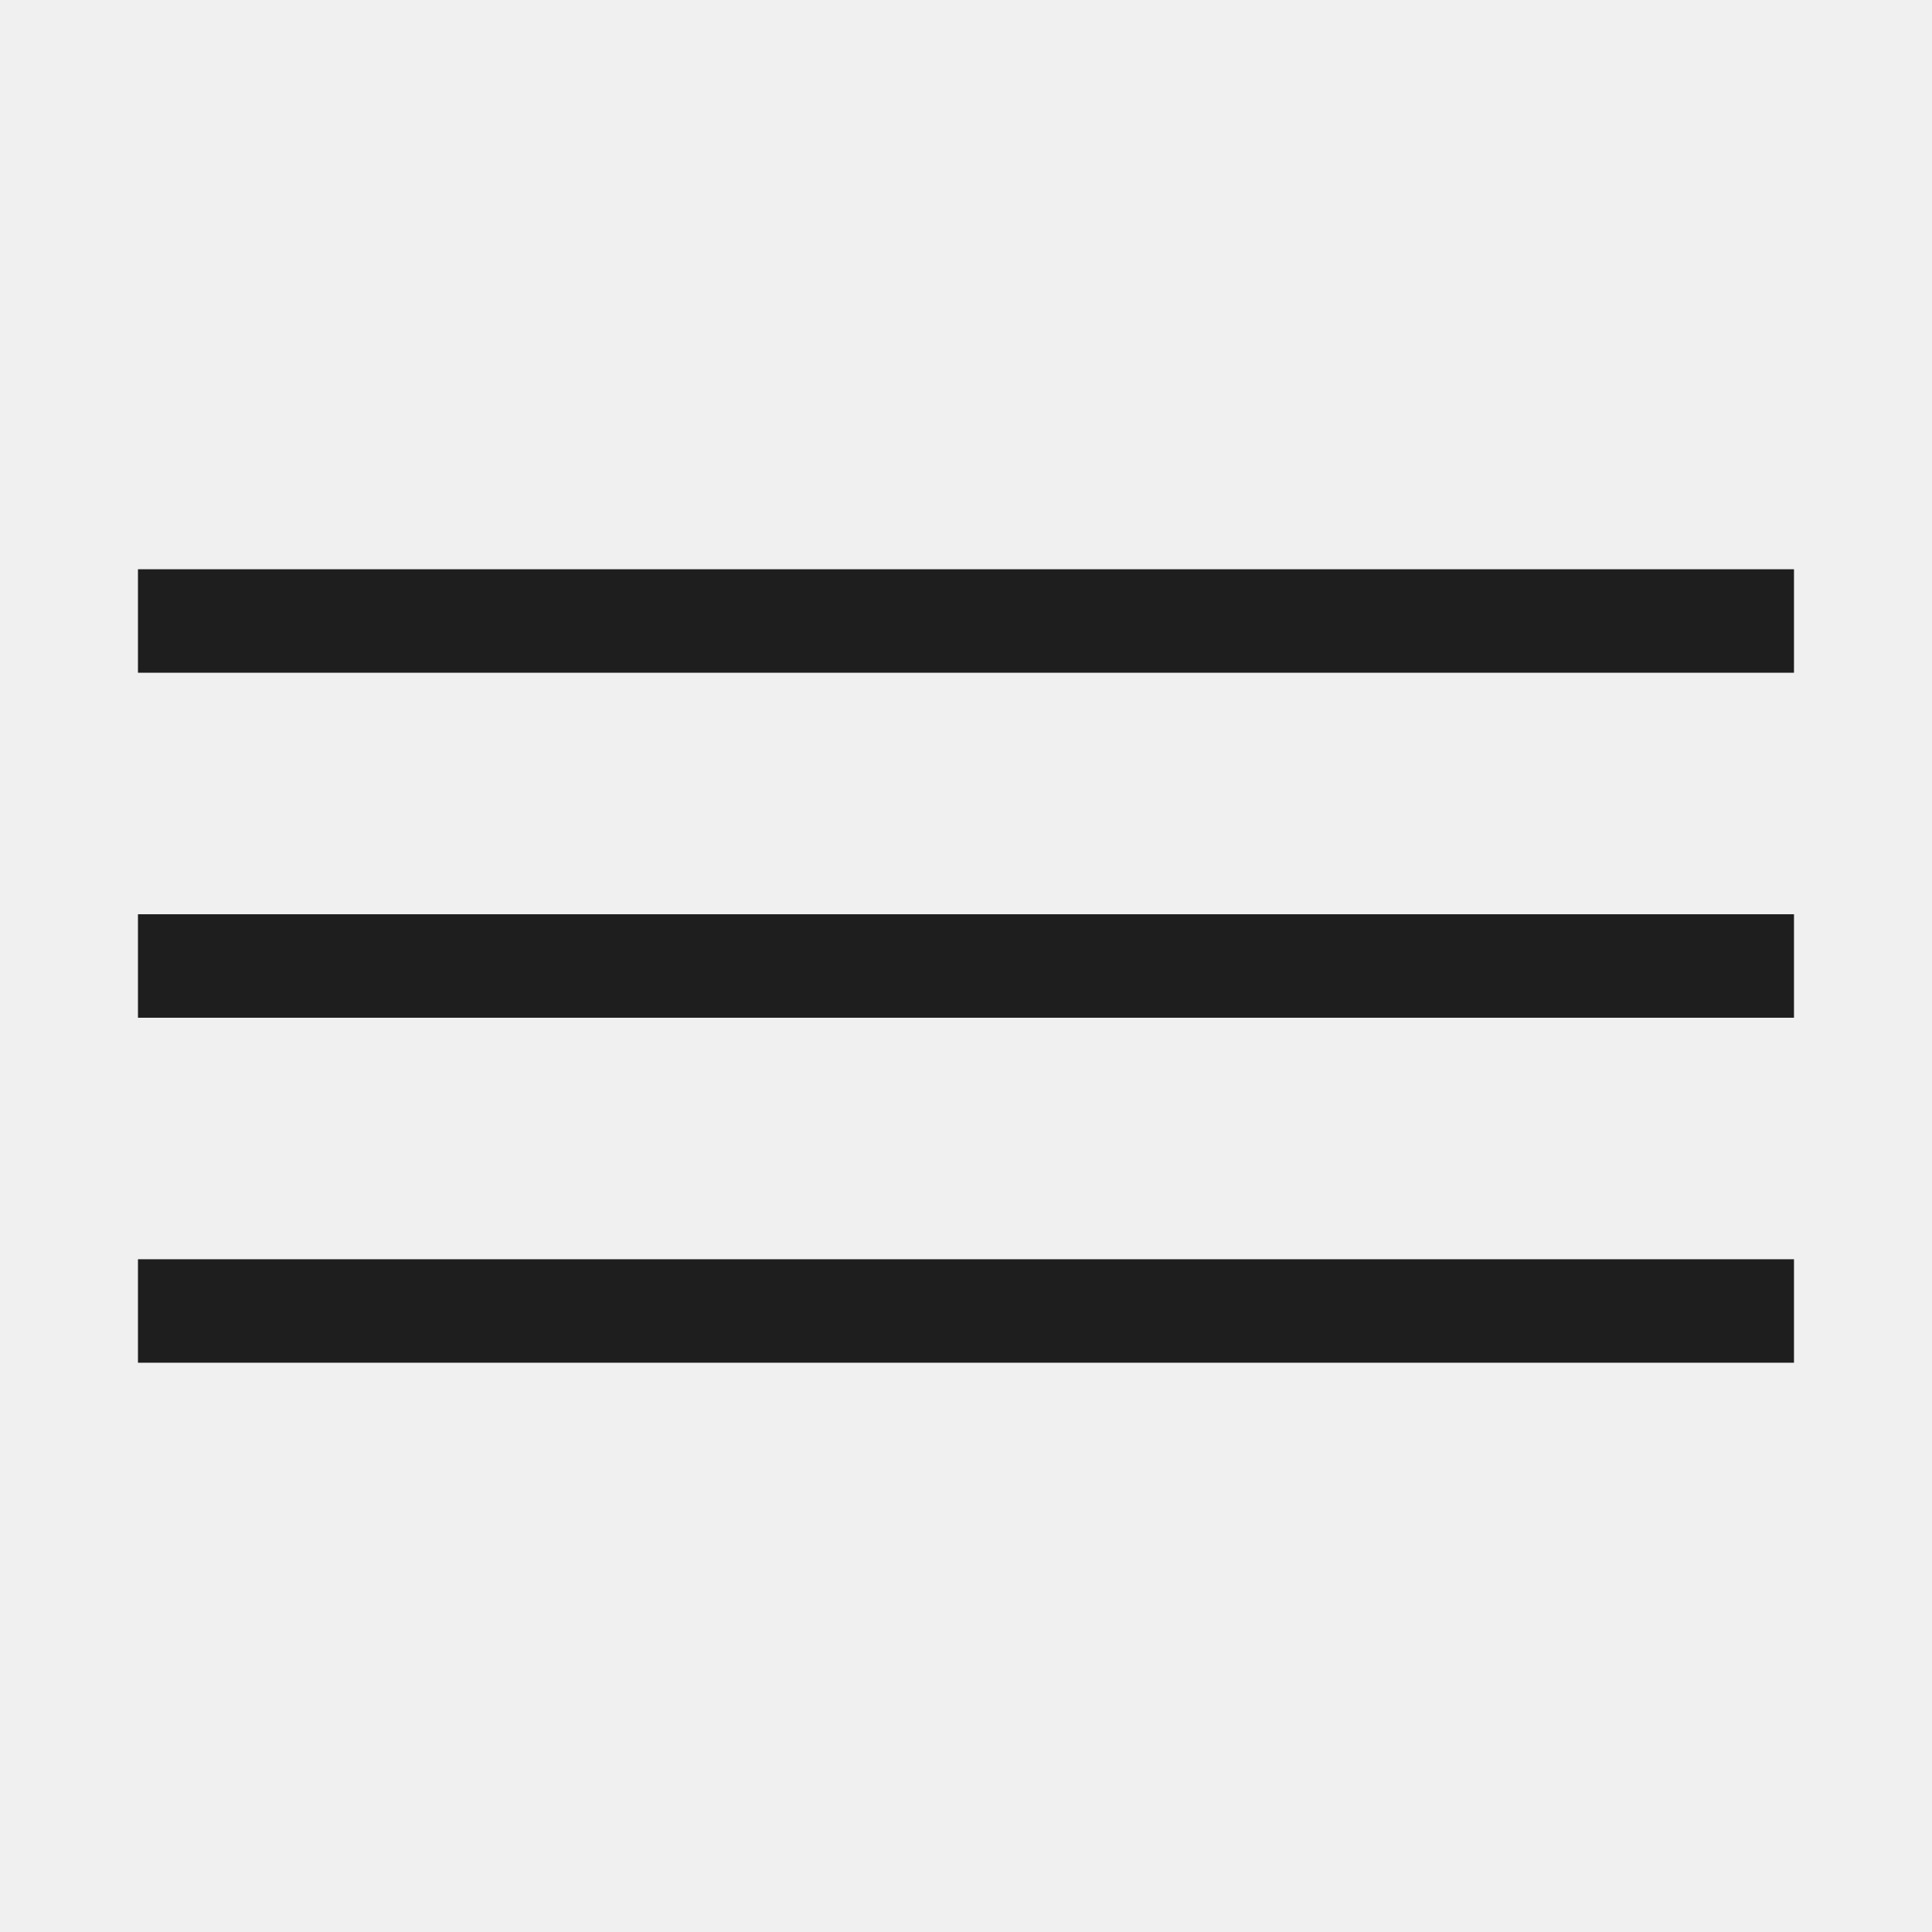
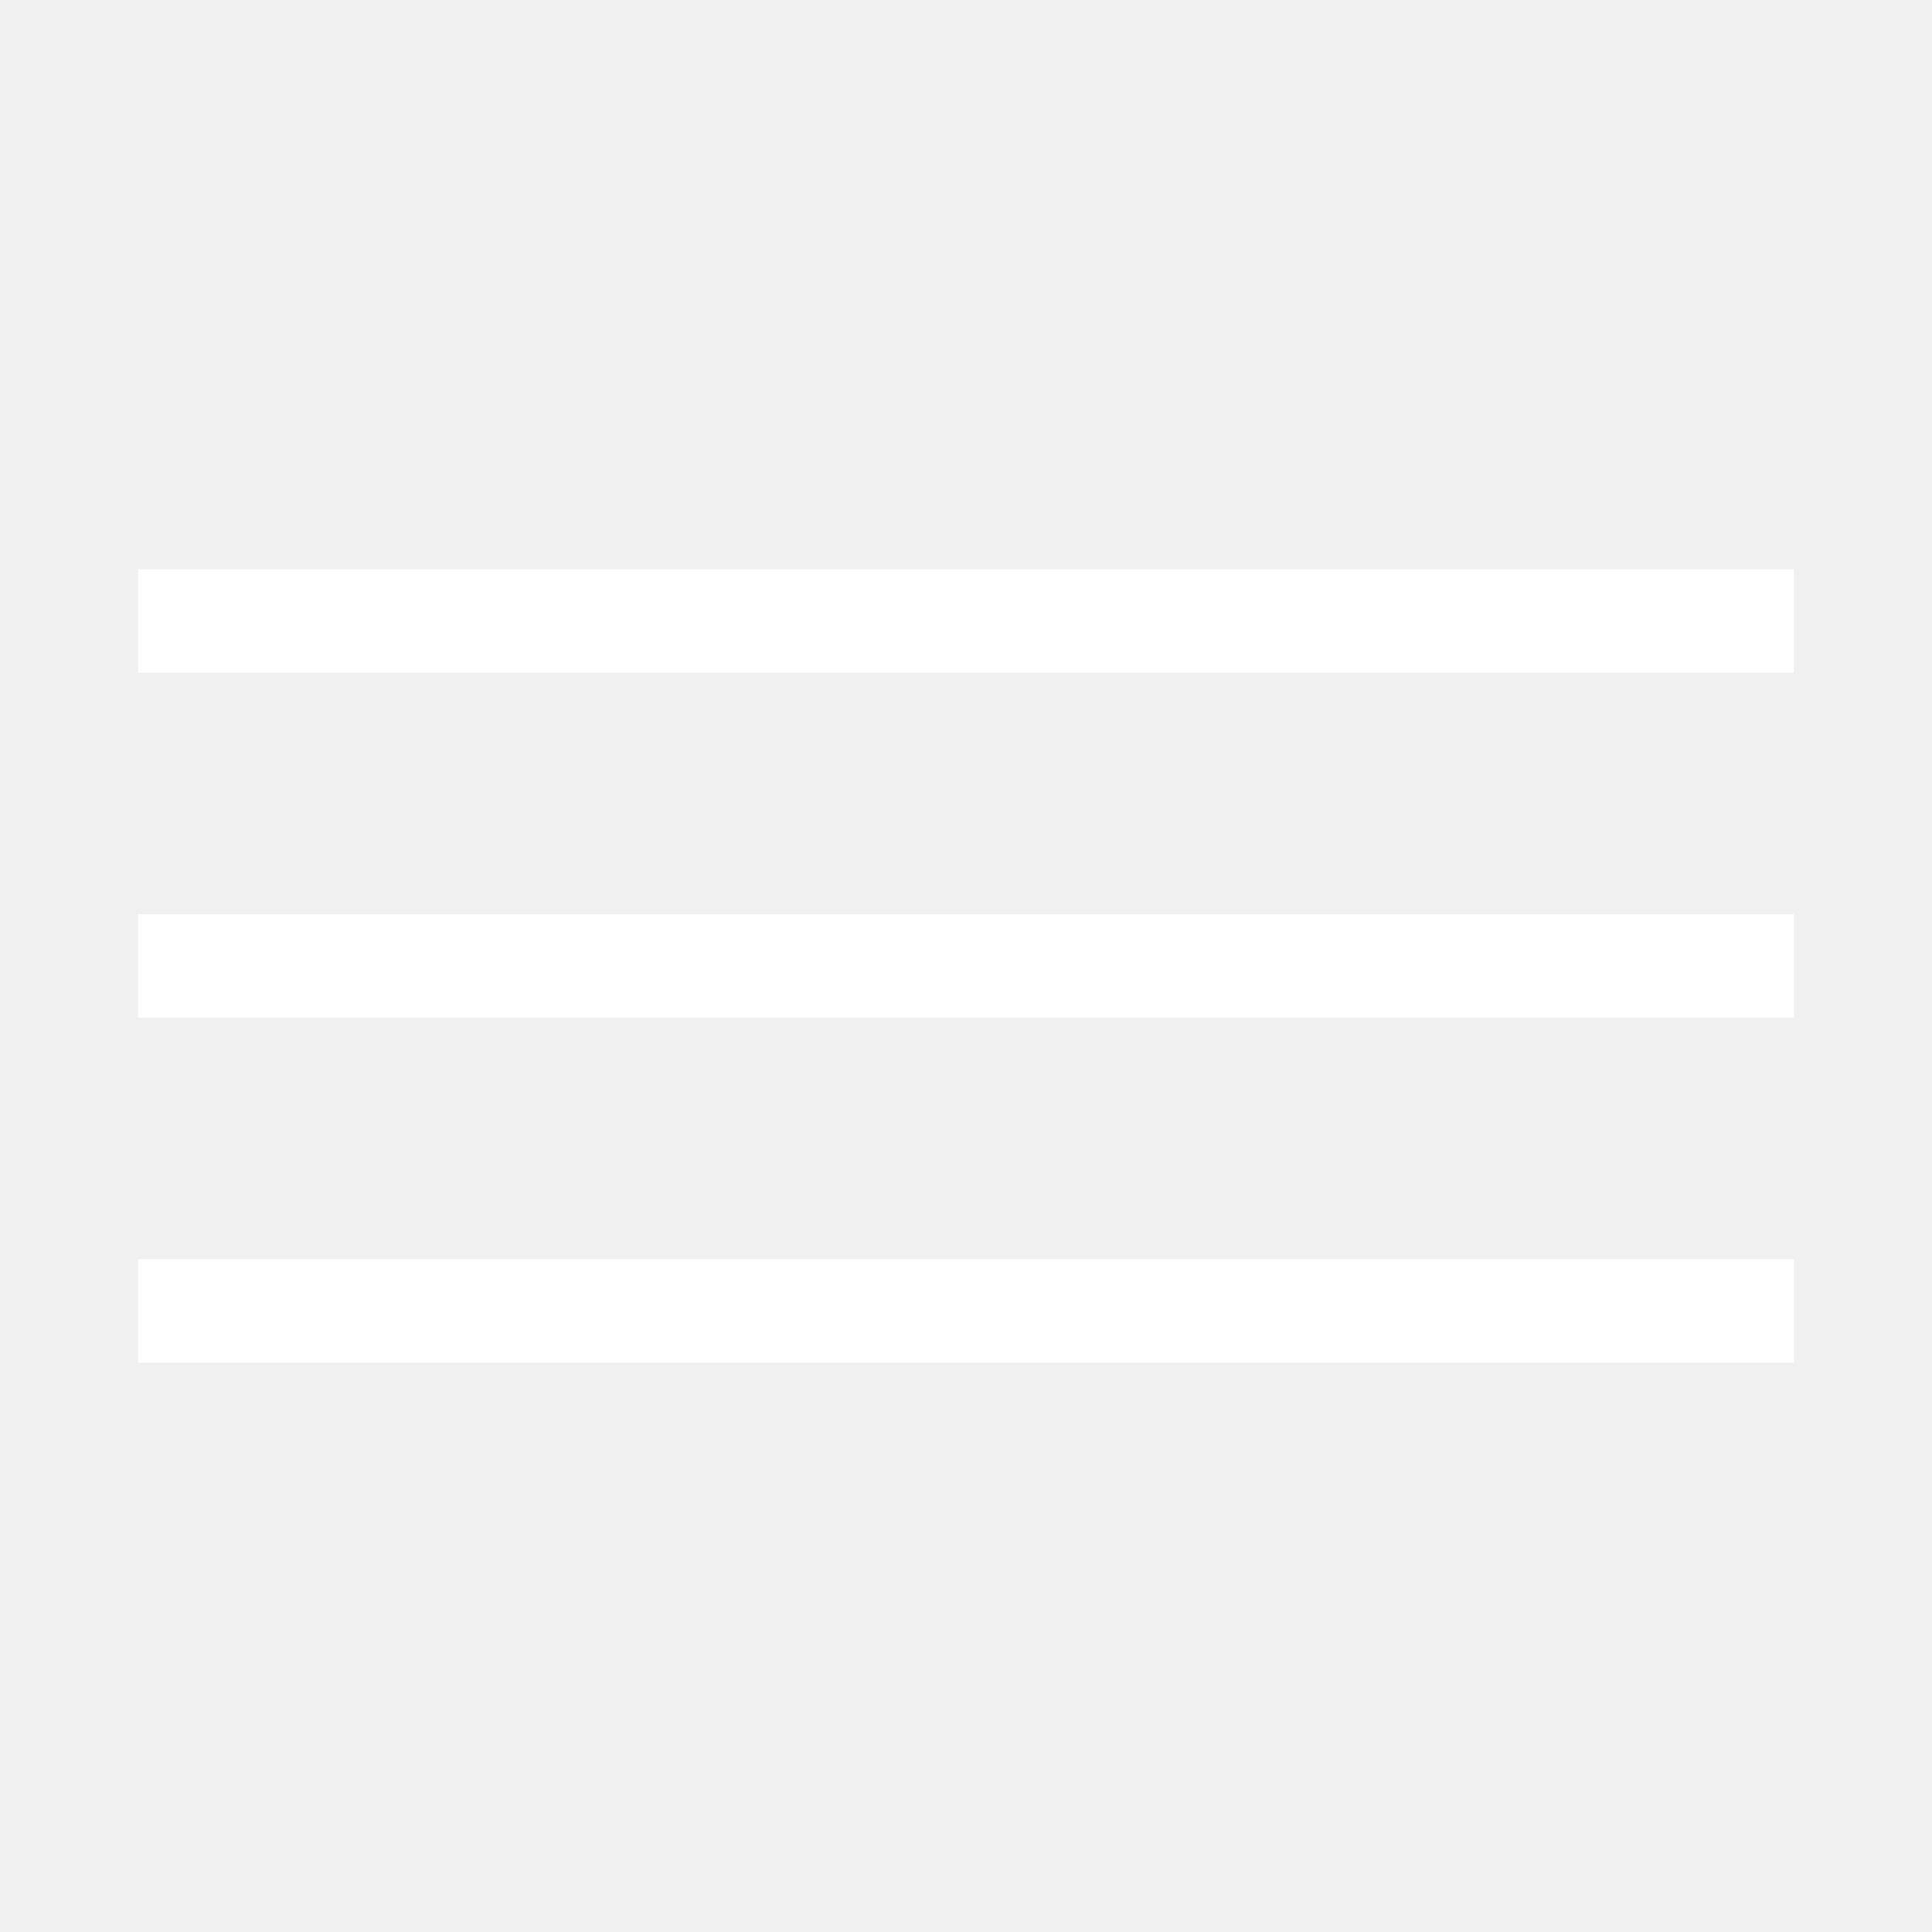
- <svg xmlns="http://www.w3.org/2000/svg" width="32" height="32" viewBox="0 0 32 32" fill="none">
-   <rect width="27.429" height="1.714" transform="translate(2.28516 9.42857)" fill="#1E1E1E" />
-   <rect width="27.429" height="1.714" transform="translate(2.28516 15.1429)" fill="#1E1E1E" />
-   <rect width="27.429" height="1.714" transform="translate(2.28516 20.8571)" fill="#1E1E1E" />
+ <svg xmlns="http://www.w3.org/2000/svg" width="32" height="32" viewBox="0 0 32 32" fill="#FFF">
+   <rect width="27.429" height="1.714" transform="translate(2.28516 9.42857)" fill="#FFF" />
+   <rect width="27.429" height="1.714" transform="translate(2.28516 15.1429)" fill="#FFF" />
+   <rect width="27.429" height="1.714" transform="translate(2.28516 20.8571)" fill="#FFF" />
</svg>
